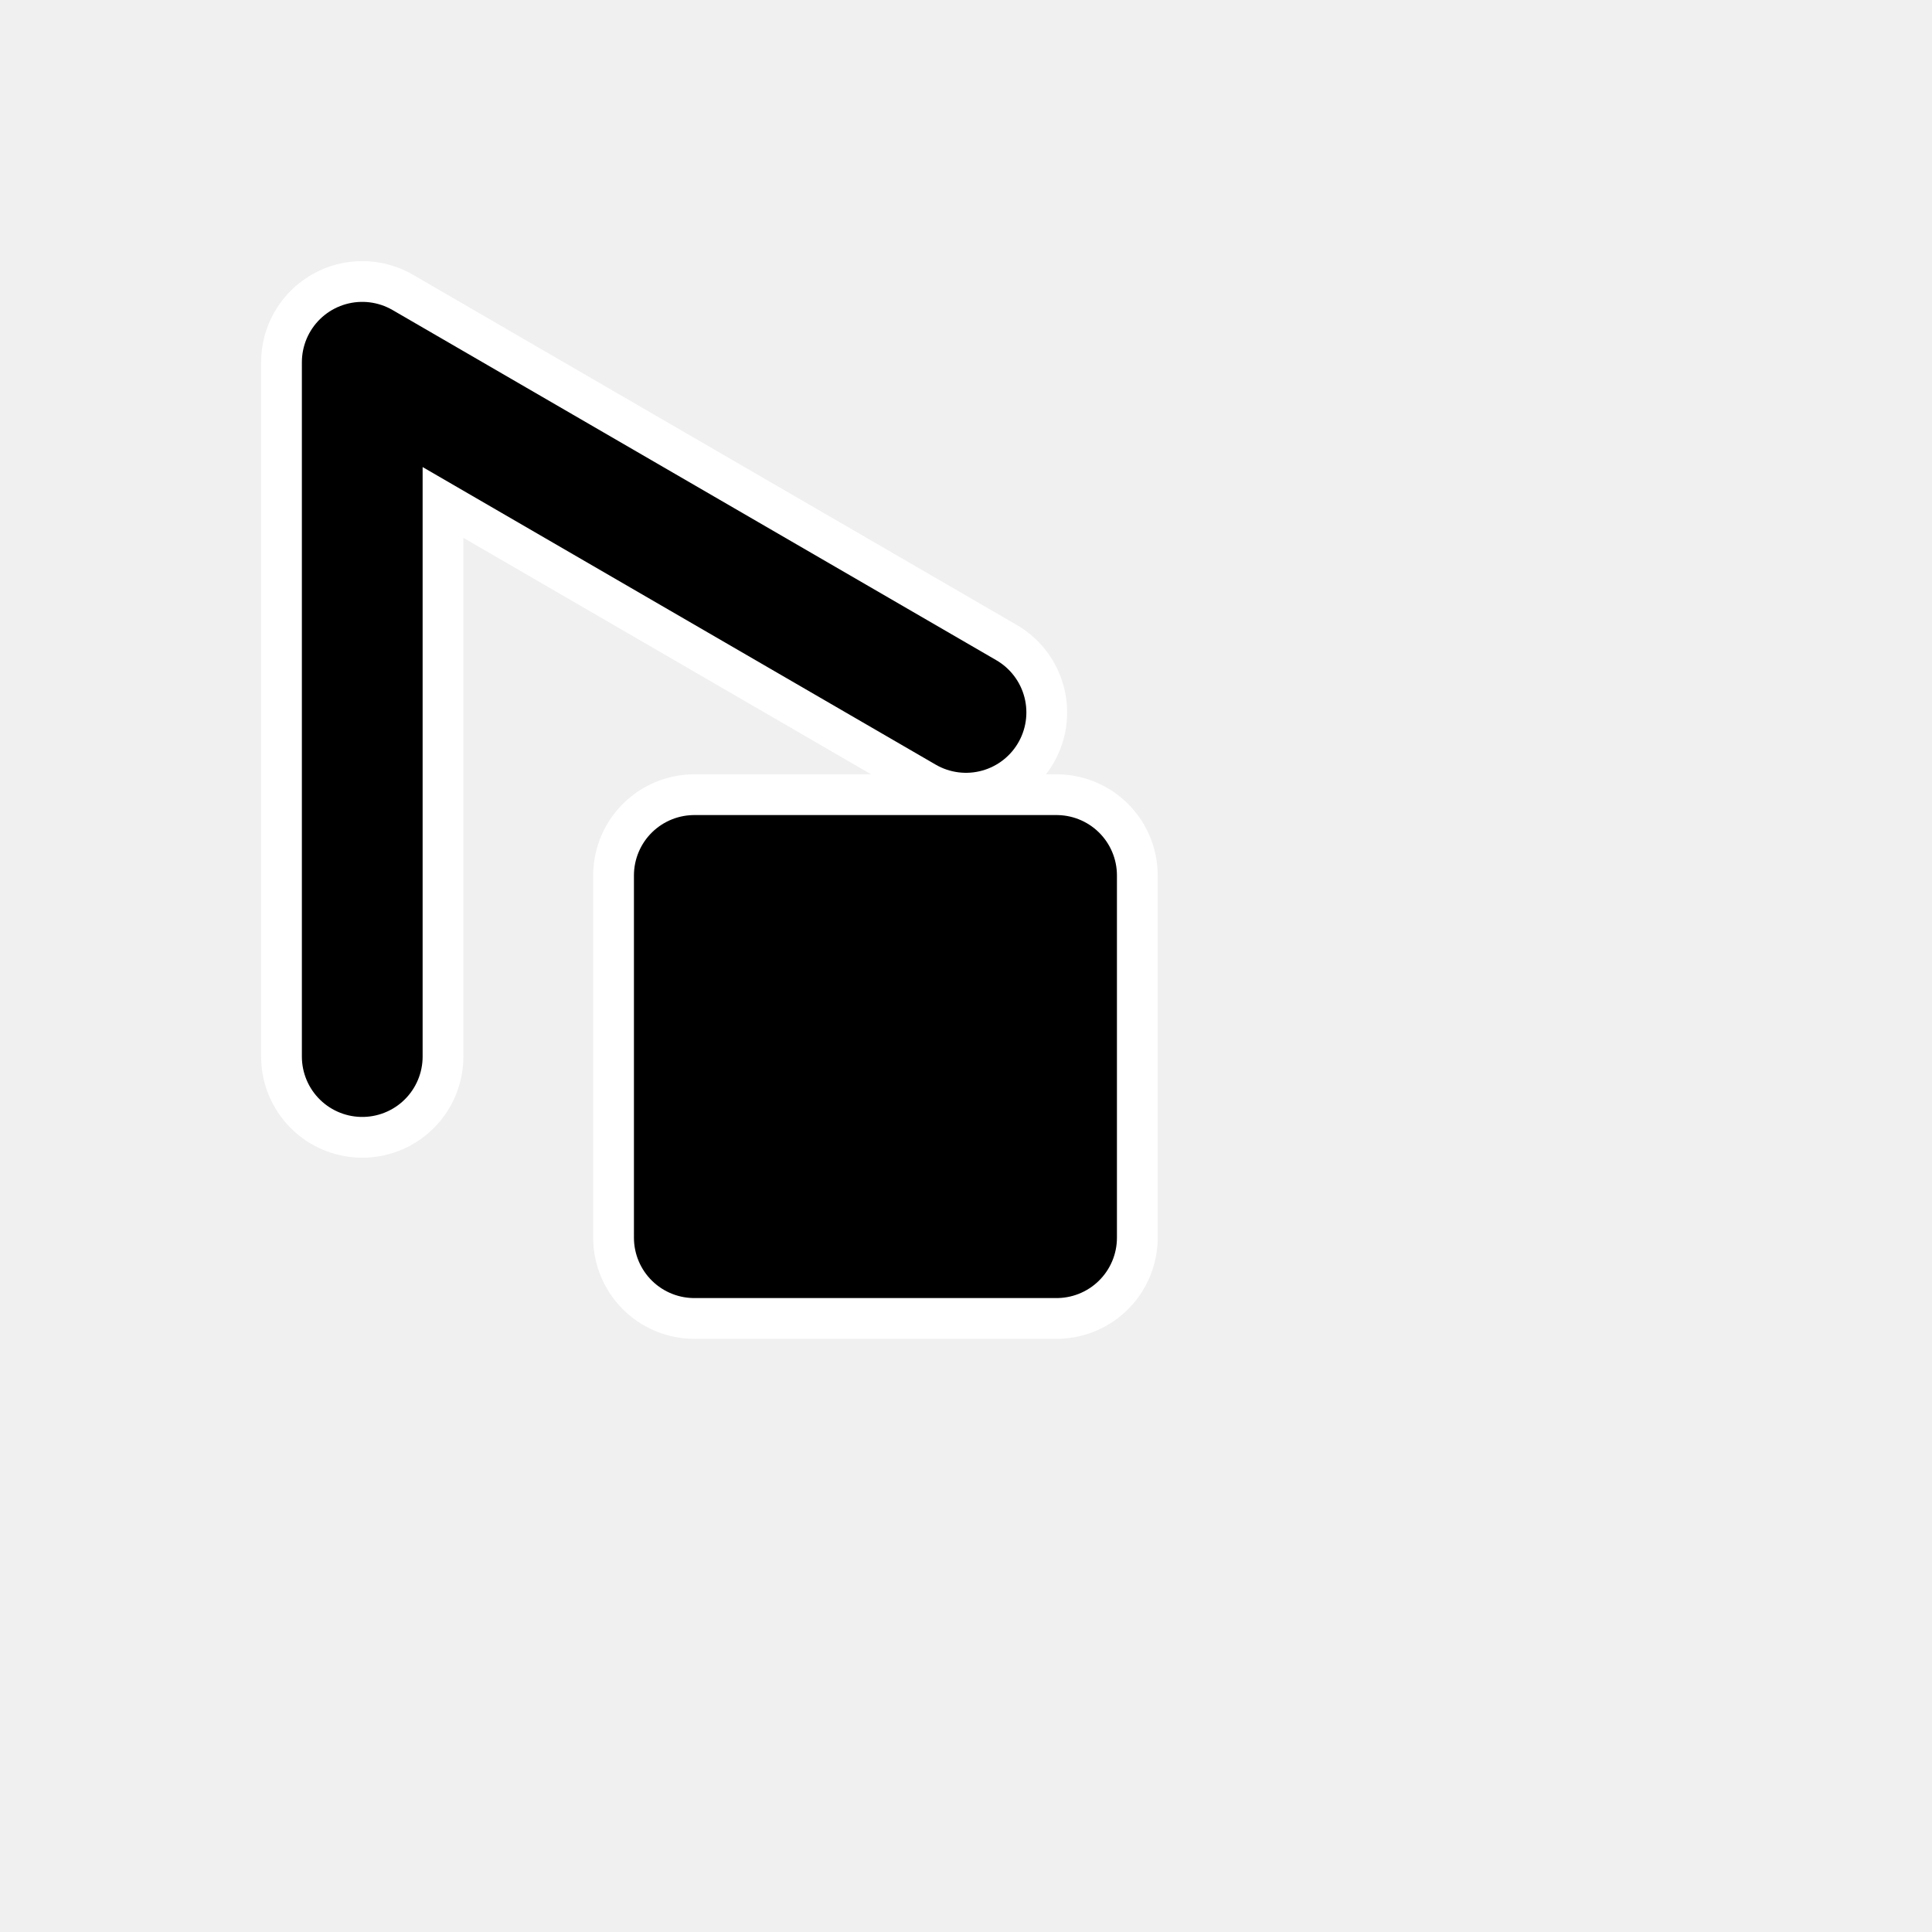
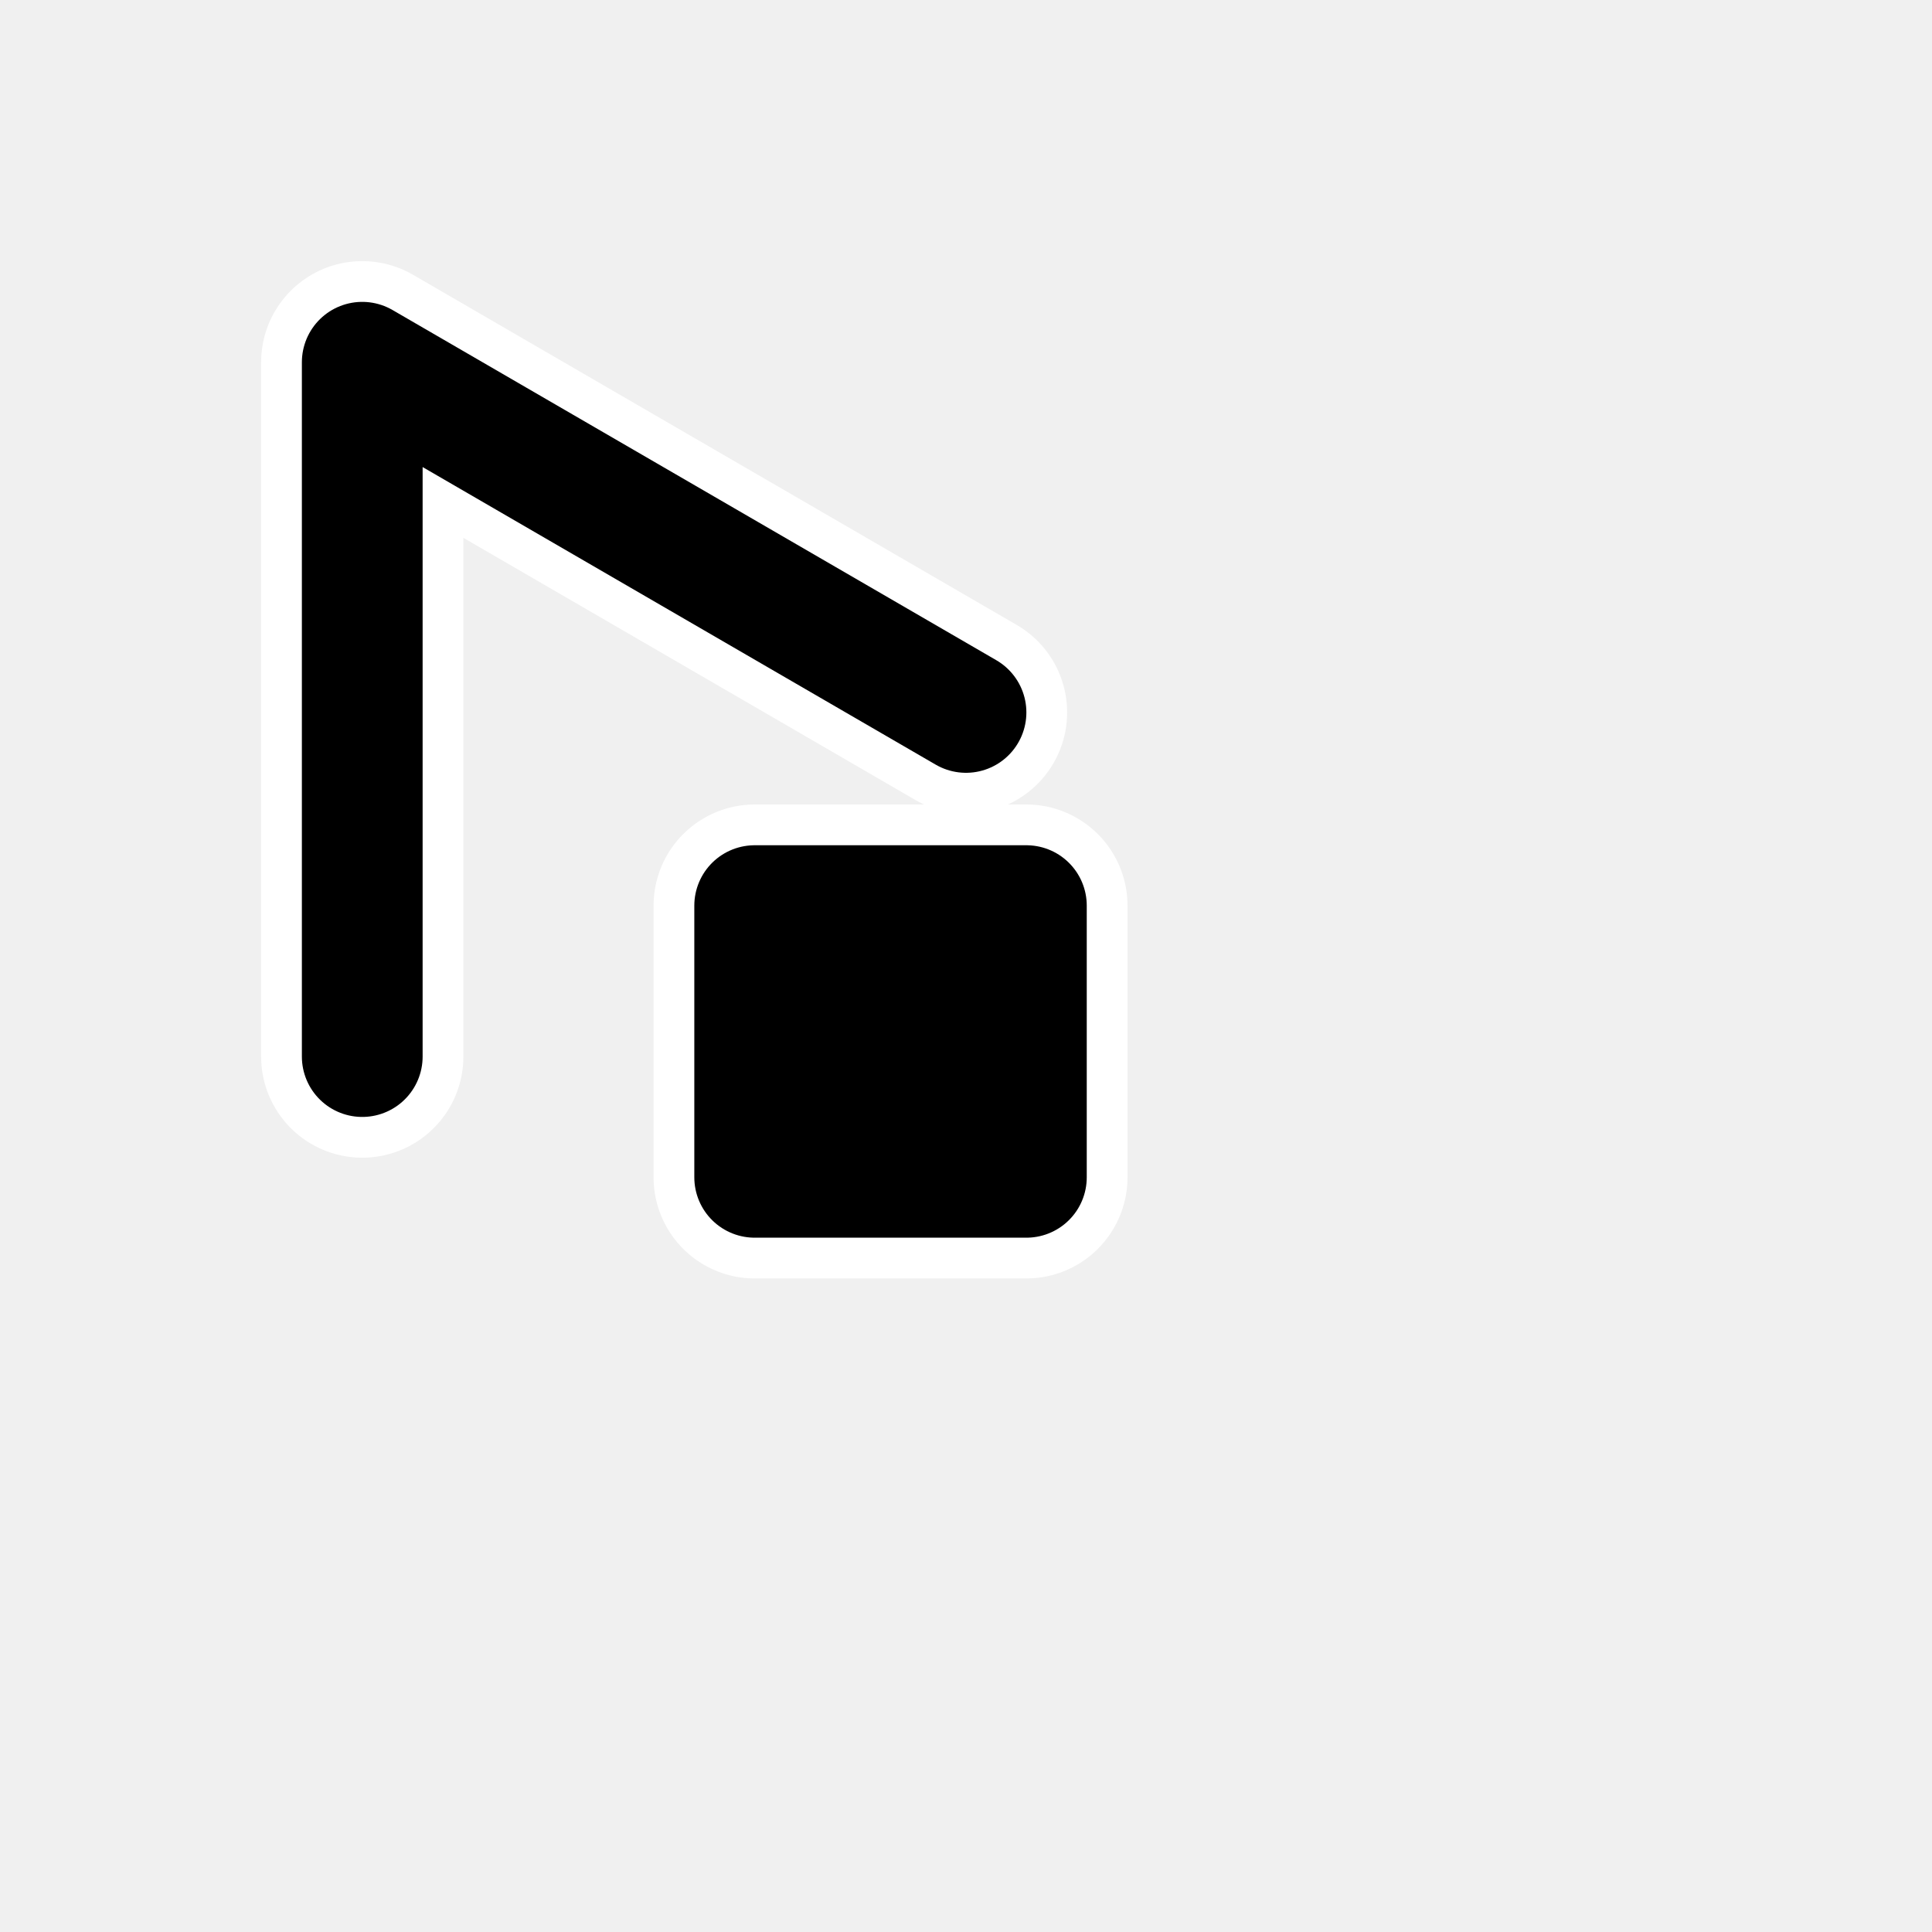
<svg xmlns="http://www.w3.org/2000/svg" width="32" height="32" viewBox="0 0 32 32">
  <g id="path-modify-cursor-glyph" fill="none" stroke-linecap="round" stroke-linejoin="round">
    <g stroke="#ffffff" stroke-width="3.35">
      <path d="M 6 17.5 L 6 6 L 16 11.8" />
-       <rect x="11.5" y="14.5" width="6" height="6" fill="#ffffff" />
+       <rect x="12.5" y="15" width="4.5" height="4.5" fill="#ffffff" />
    </g>
    <g stroke="#000000" stroke-width="2">
      <path d="M 6 17.5 L 6 6 L 16 11.8" />
-       <rect x="11.5" y="14.5" width="6" height="6" fill="#000000" />
+       <rect x="12.5" y="15" width="4.5" height="4.5" fill="#000000" />
    </g>
  </g>
</svg>
